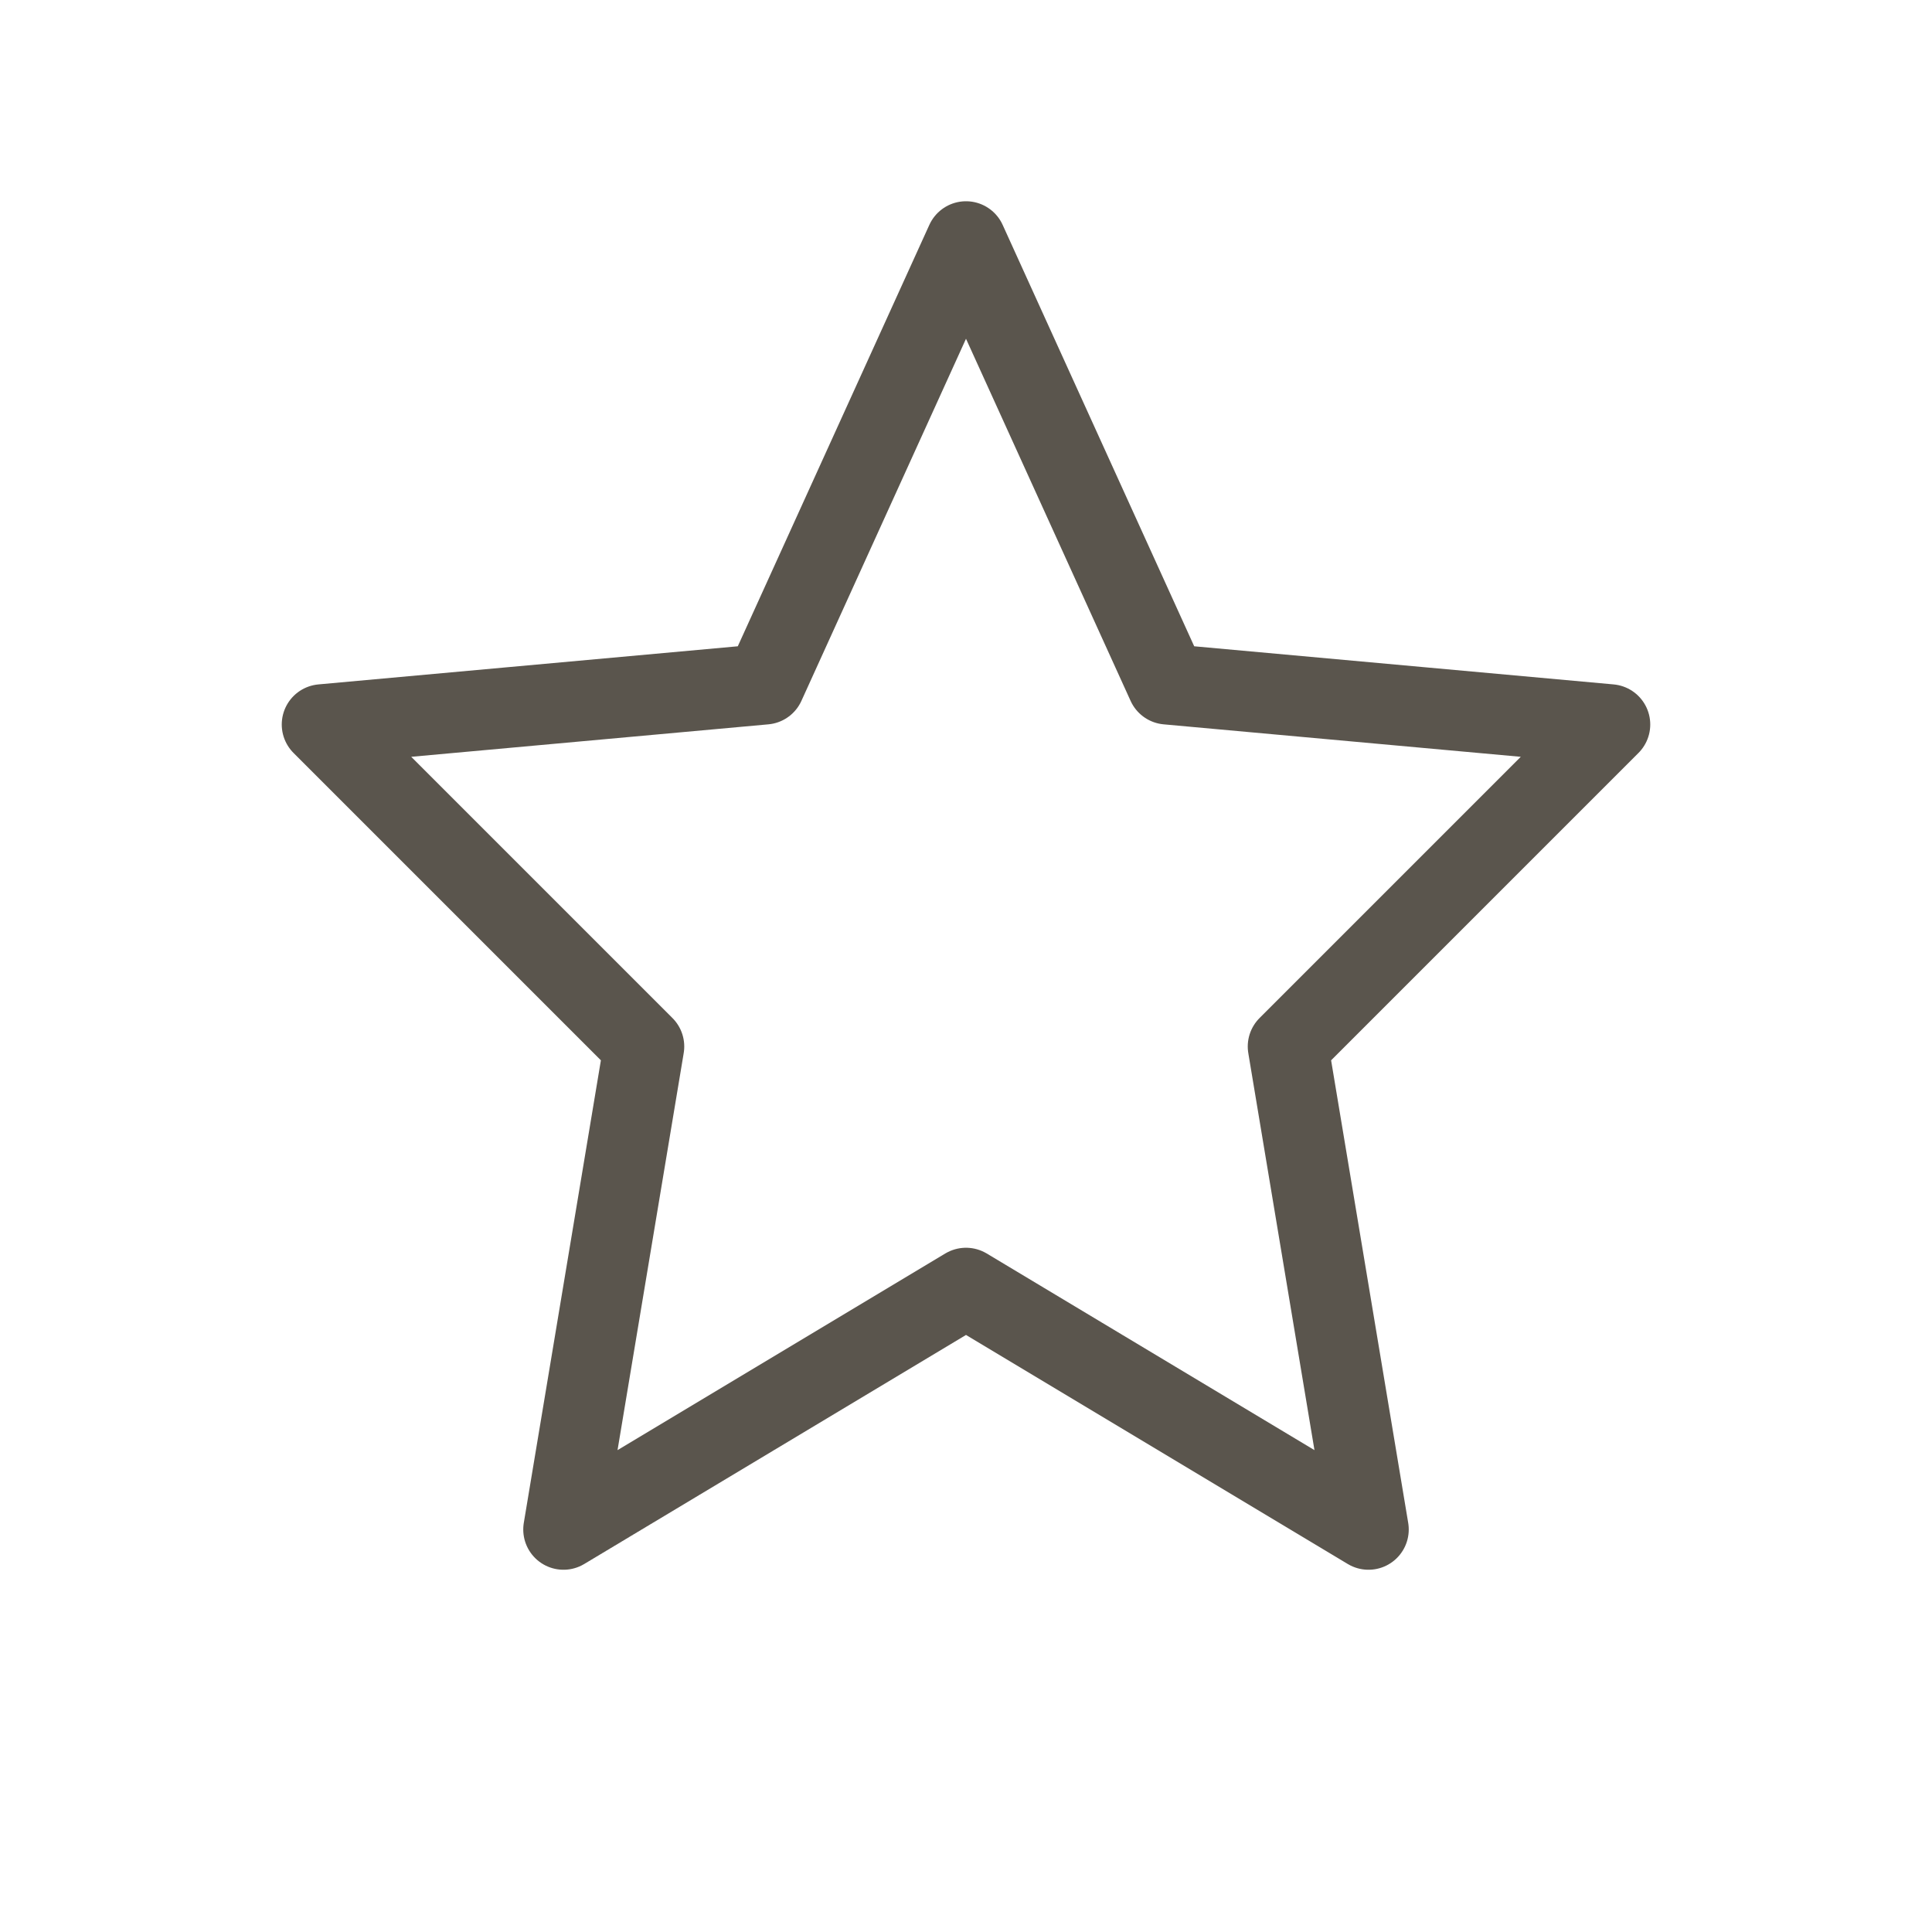
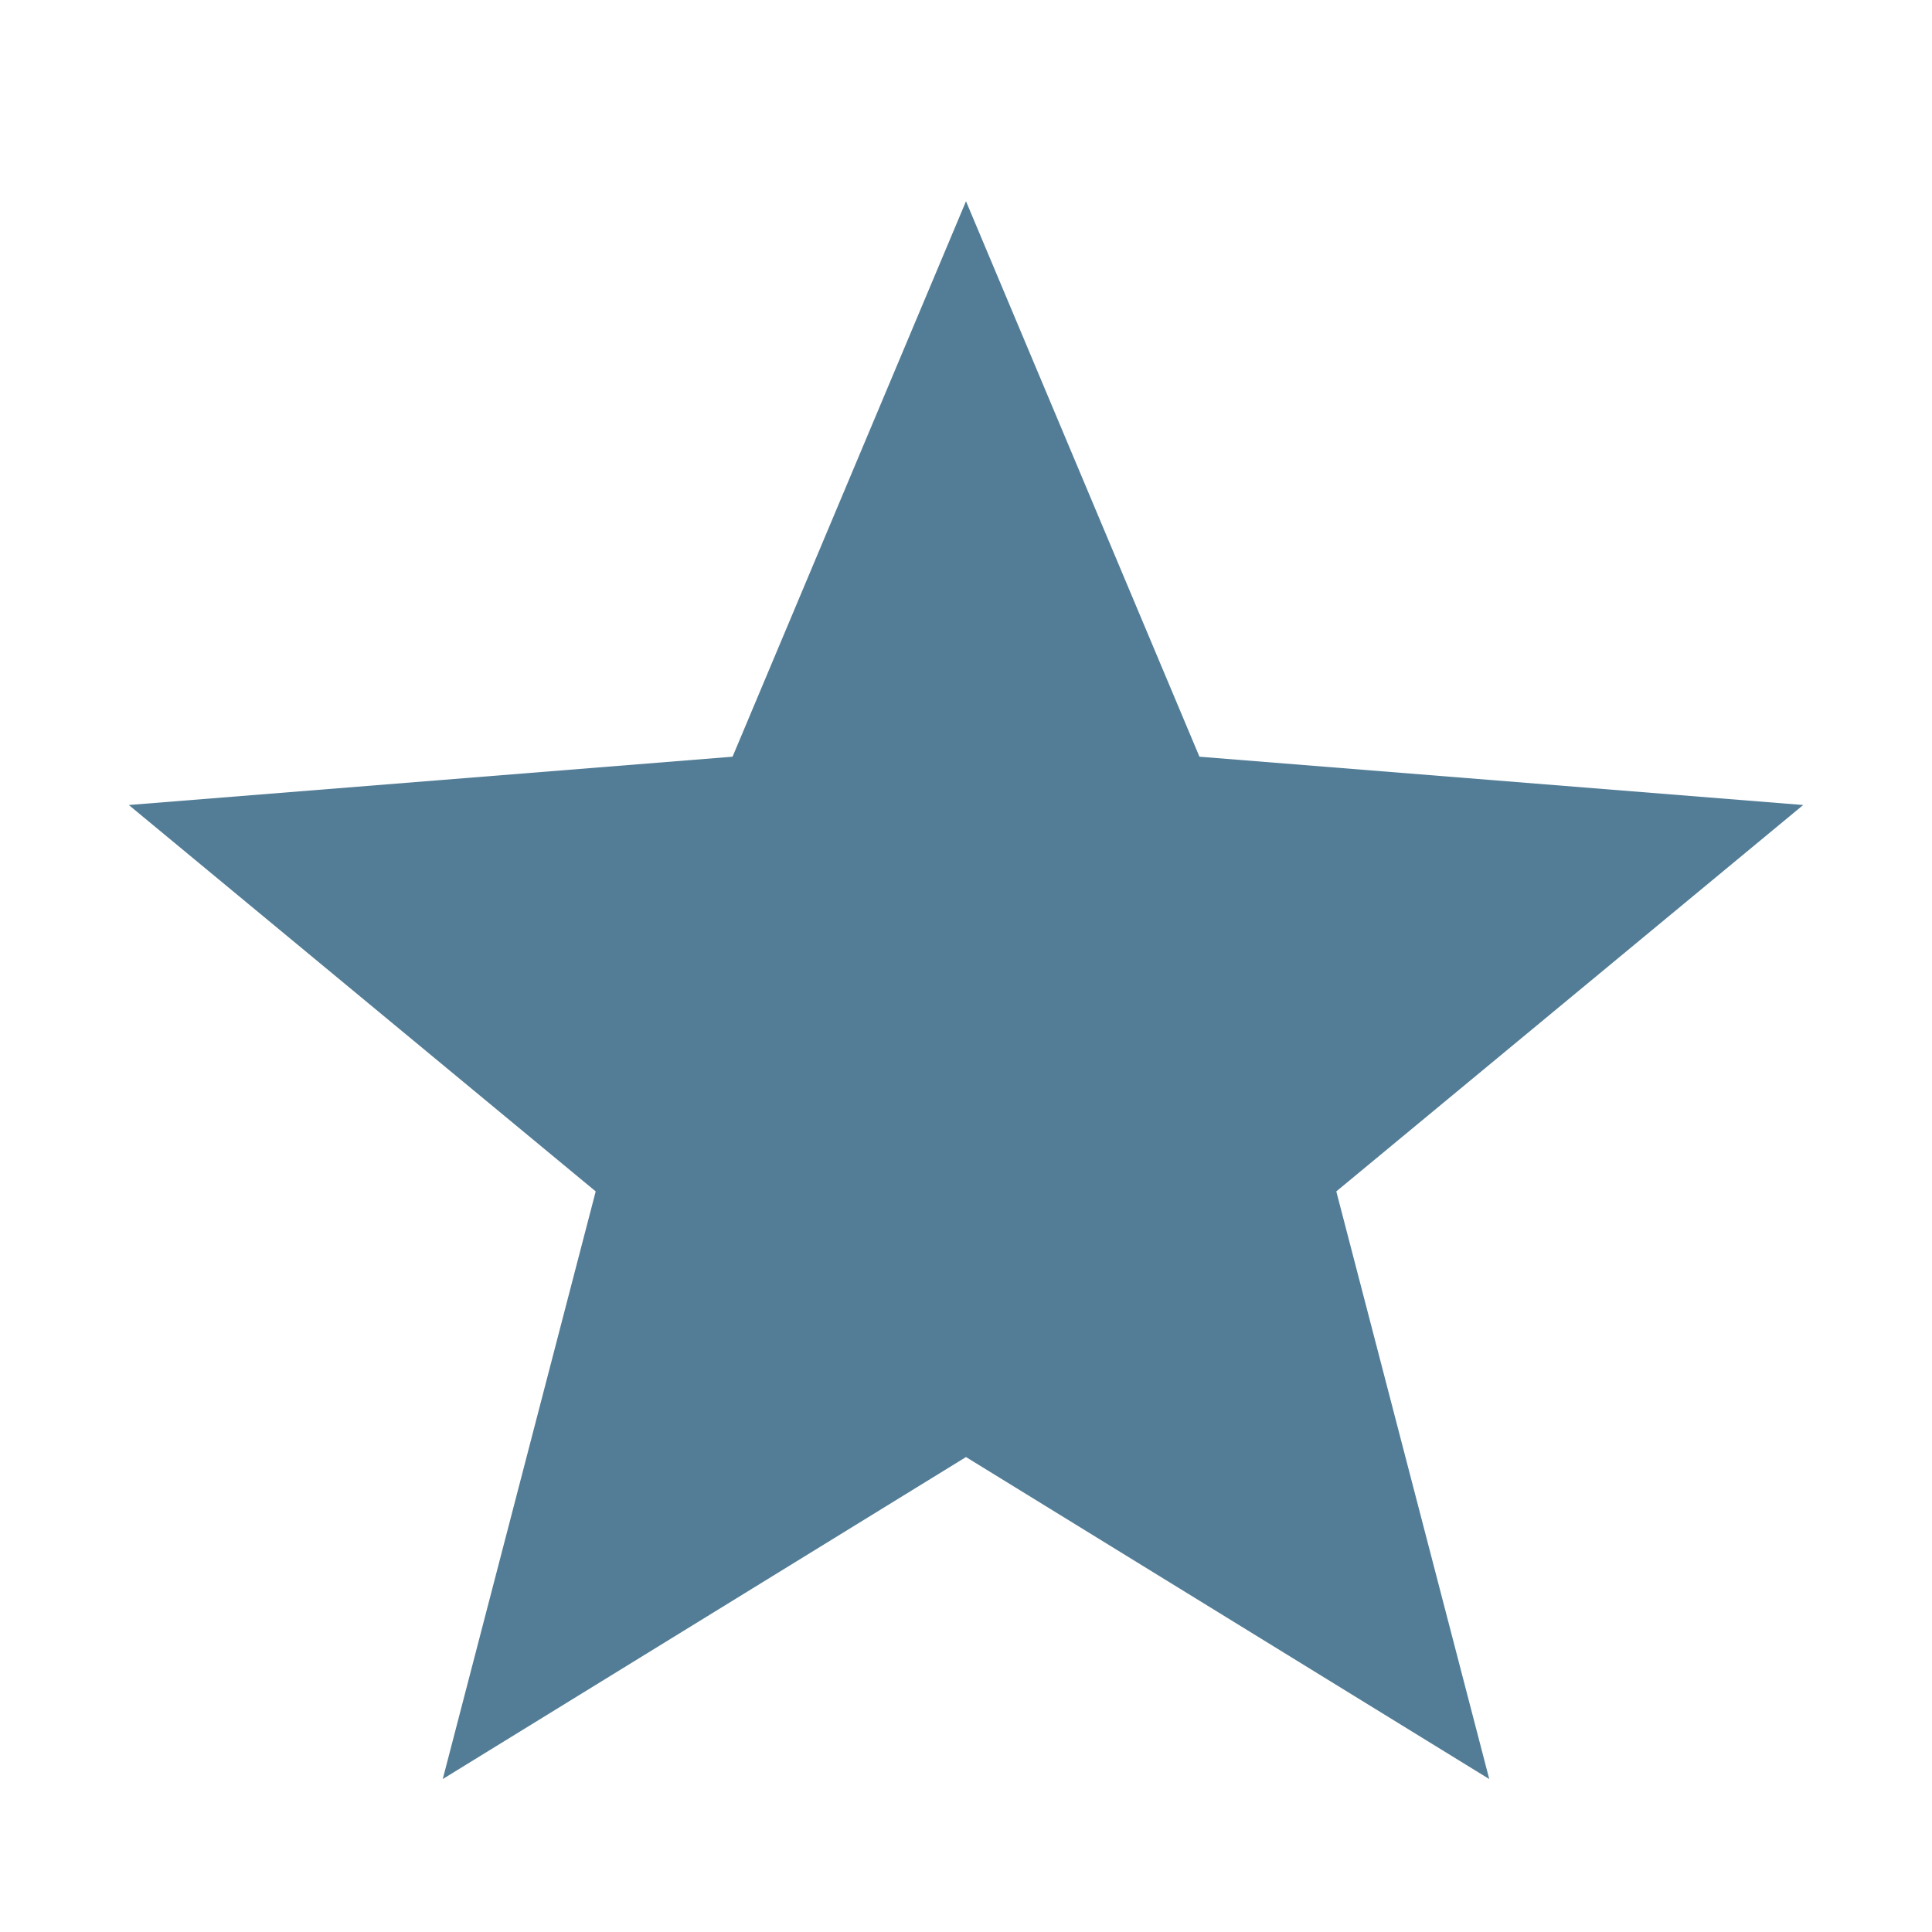
- <svg xmlns="http://www.w3.org/2000/svg" width="24" height="24" viewBox="0 0 24 24" fill="none" stroke="#5A554D" stroke-width="1" stroke-linecap="round" stroke-linejoin="round">
-   <polygon points="12 3 14.5 8.5 20 9 16 13 17 19 12 16 7 19 8 13 4 9 9.5 8.5" />
+ <svg xmlns="http://www.w3.org/2000/svg" width="24" height="24" viewBox="0 0 24 24" fill="#537D96">
+   <path d="M12 2.5 l2.9 6.9 l7.5 .6 l-5.8 4.8 l1.9 7.3 l-6.5 -4 l-6.5 4 l1.9 -7.3 l-5.8 -4.8 l7.5 -.6 z" />
</svg>
